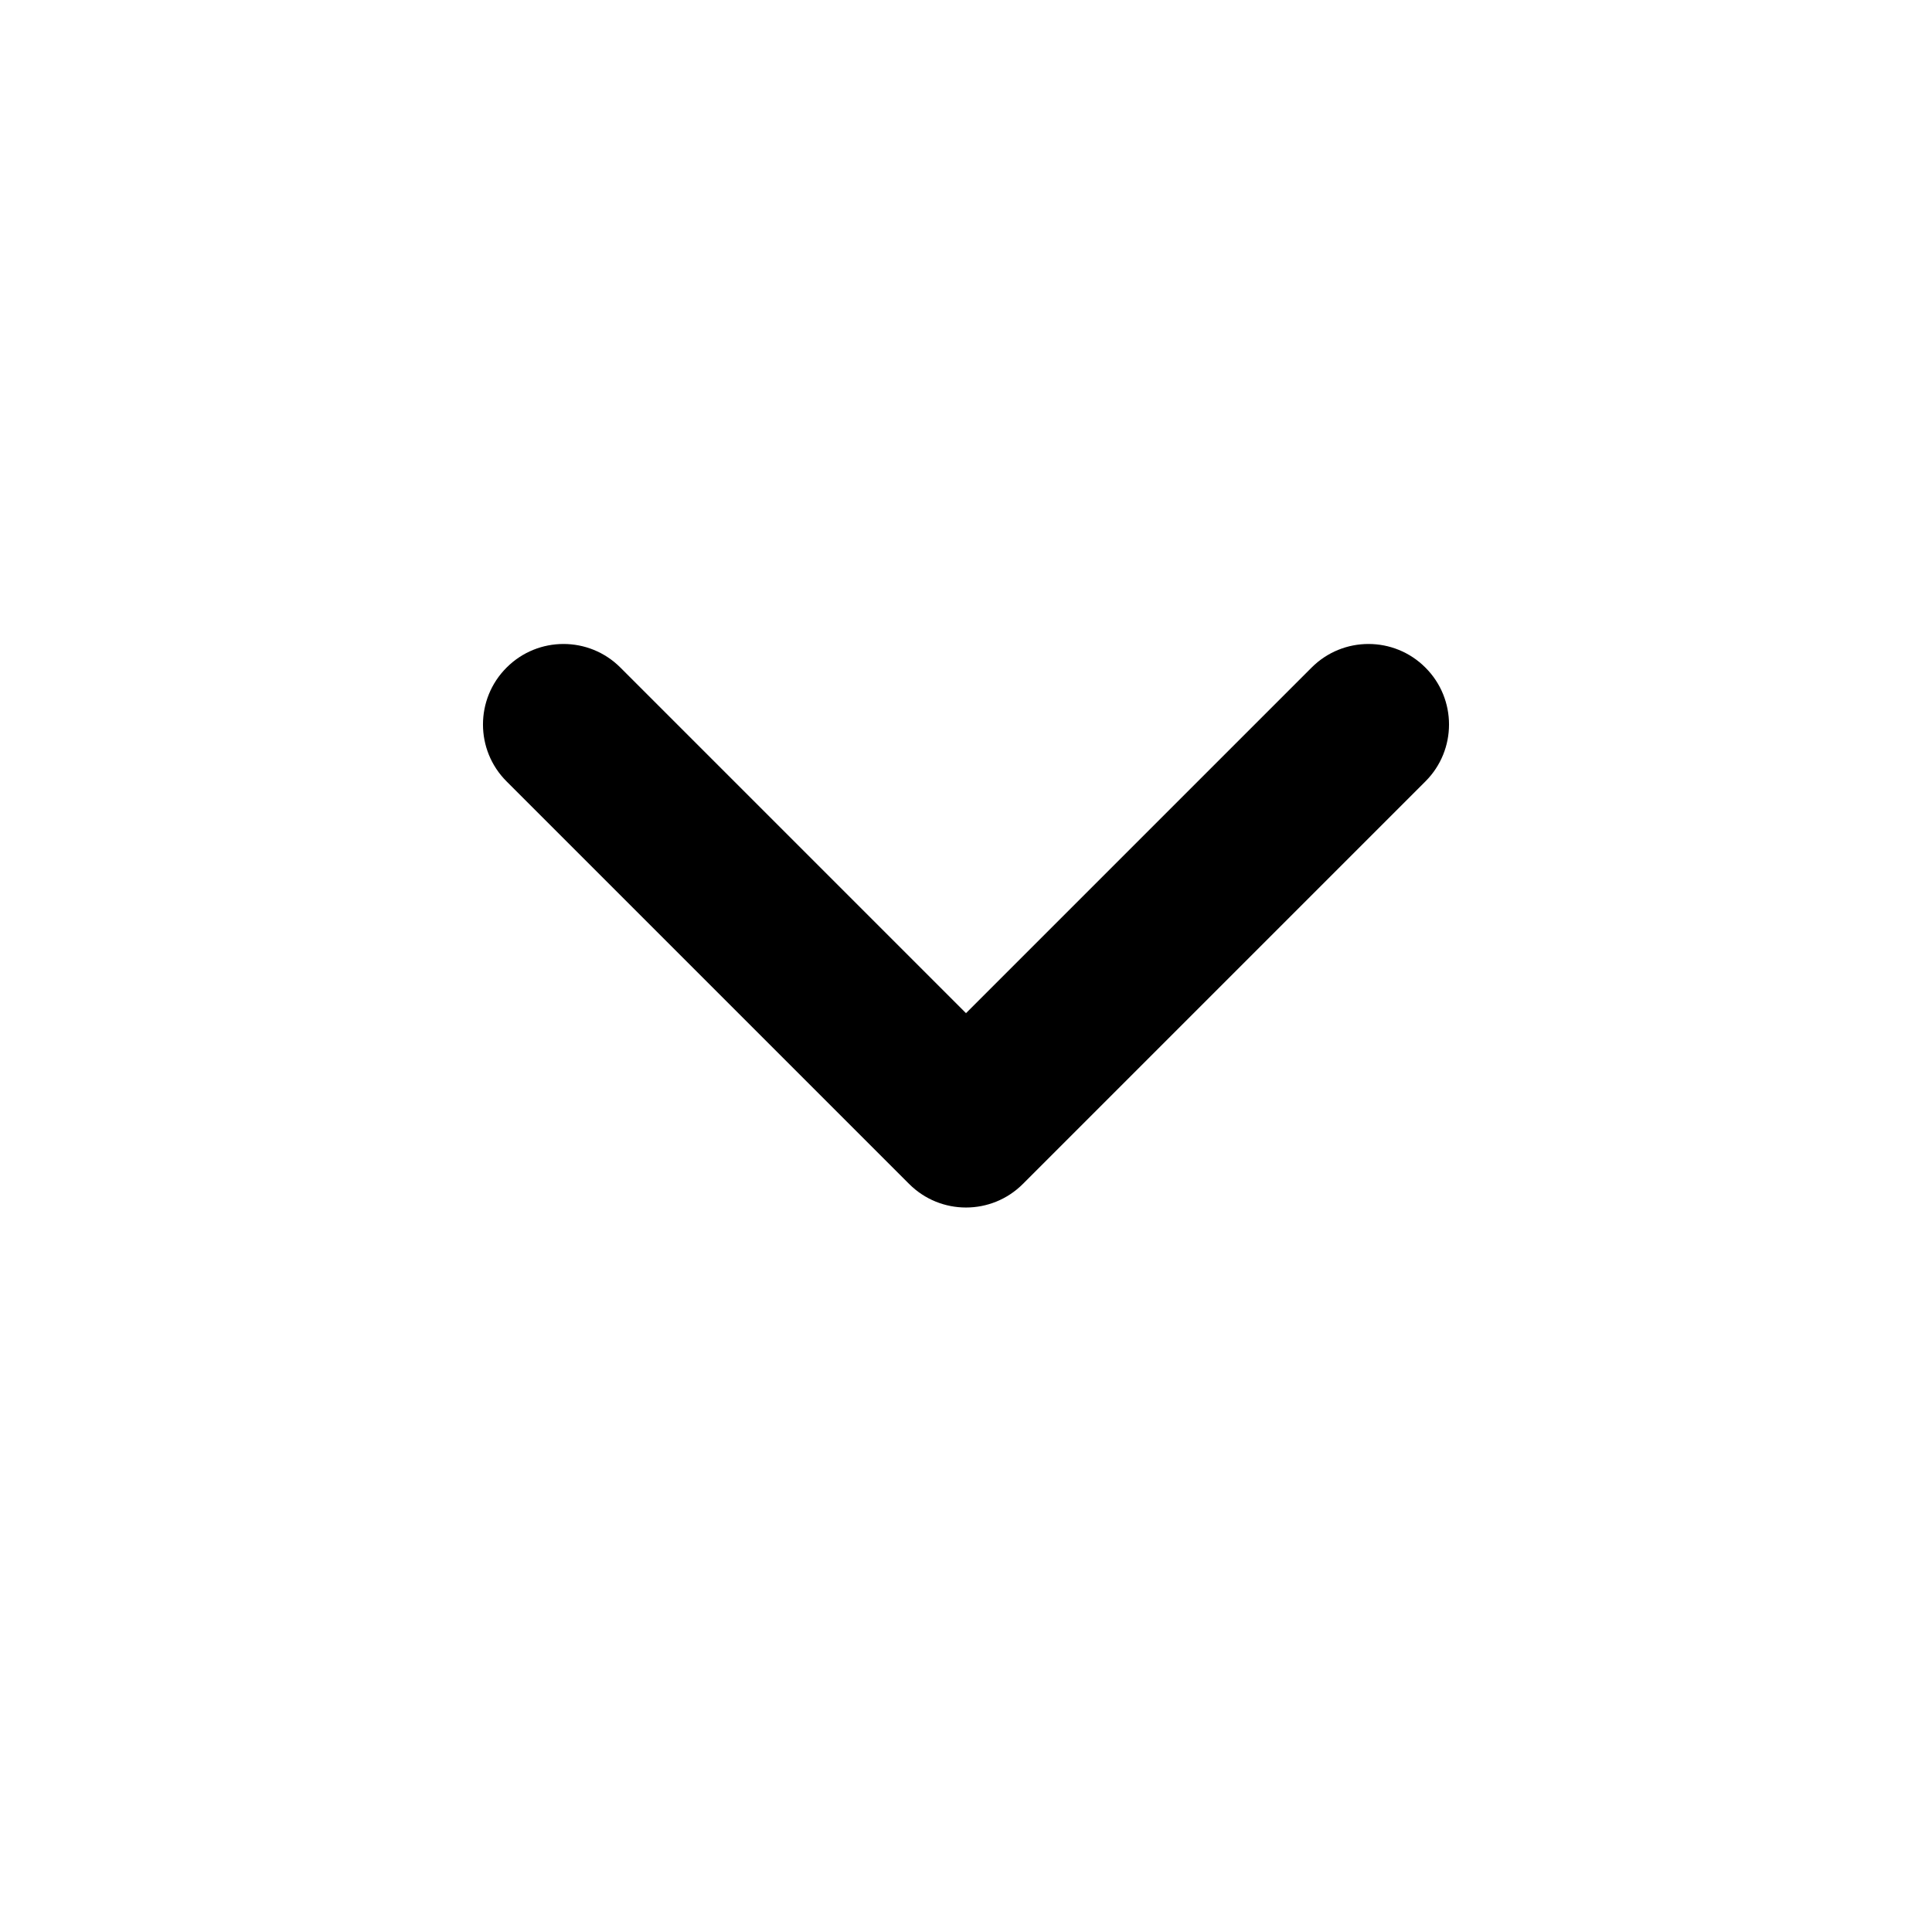
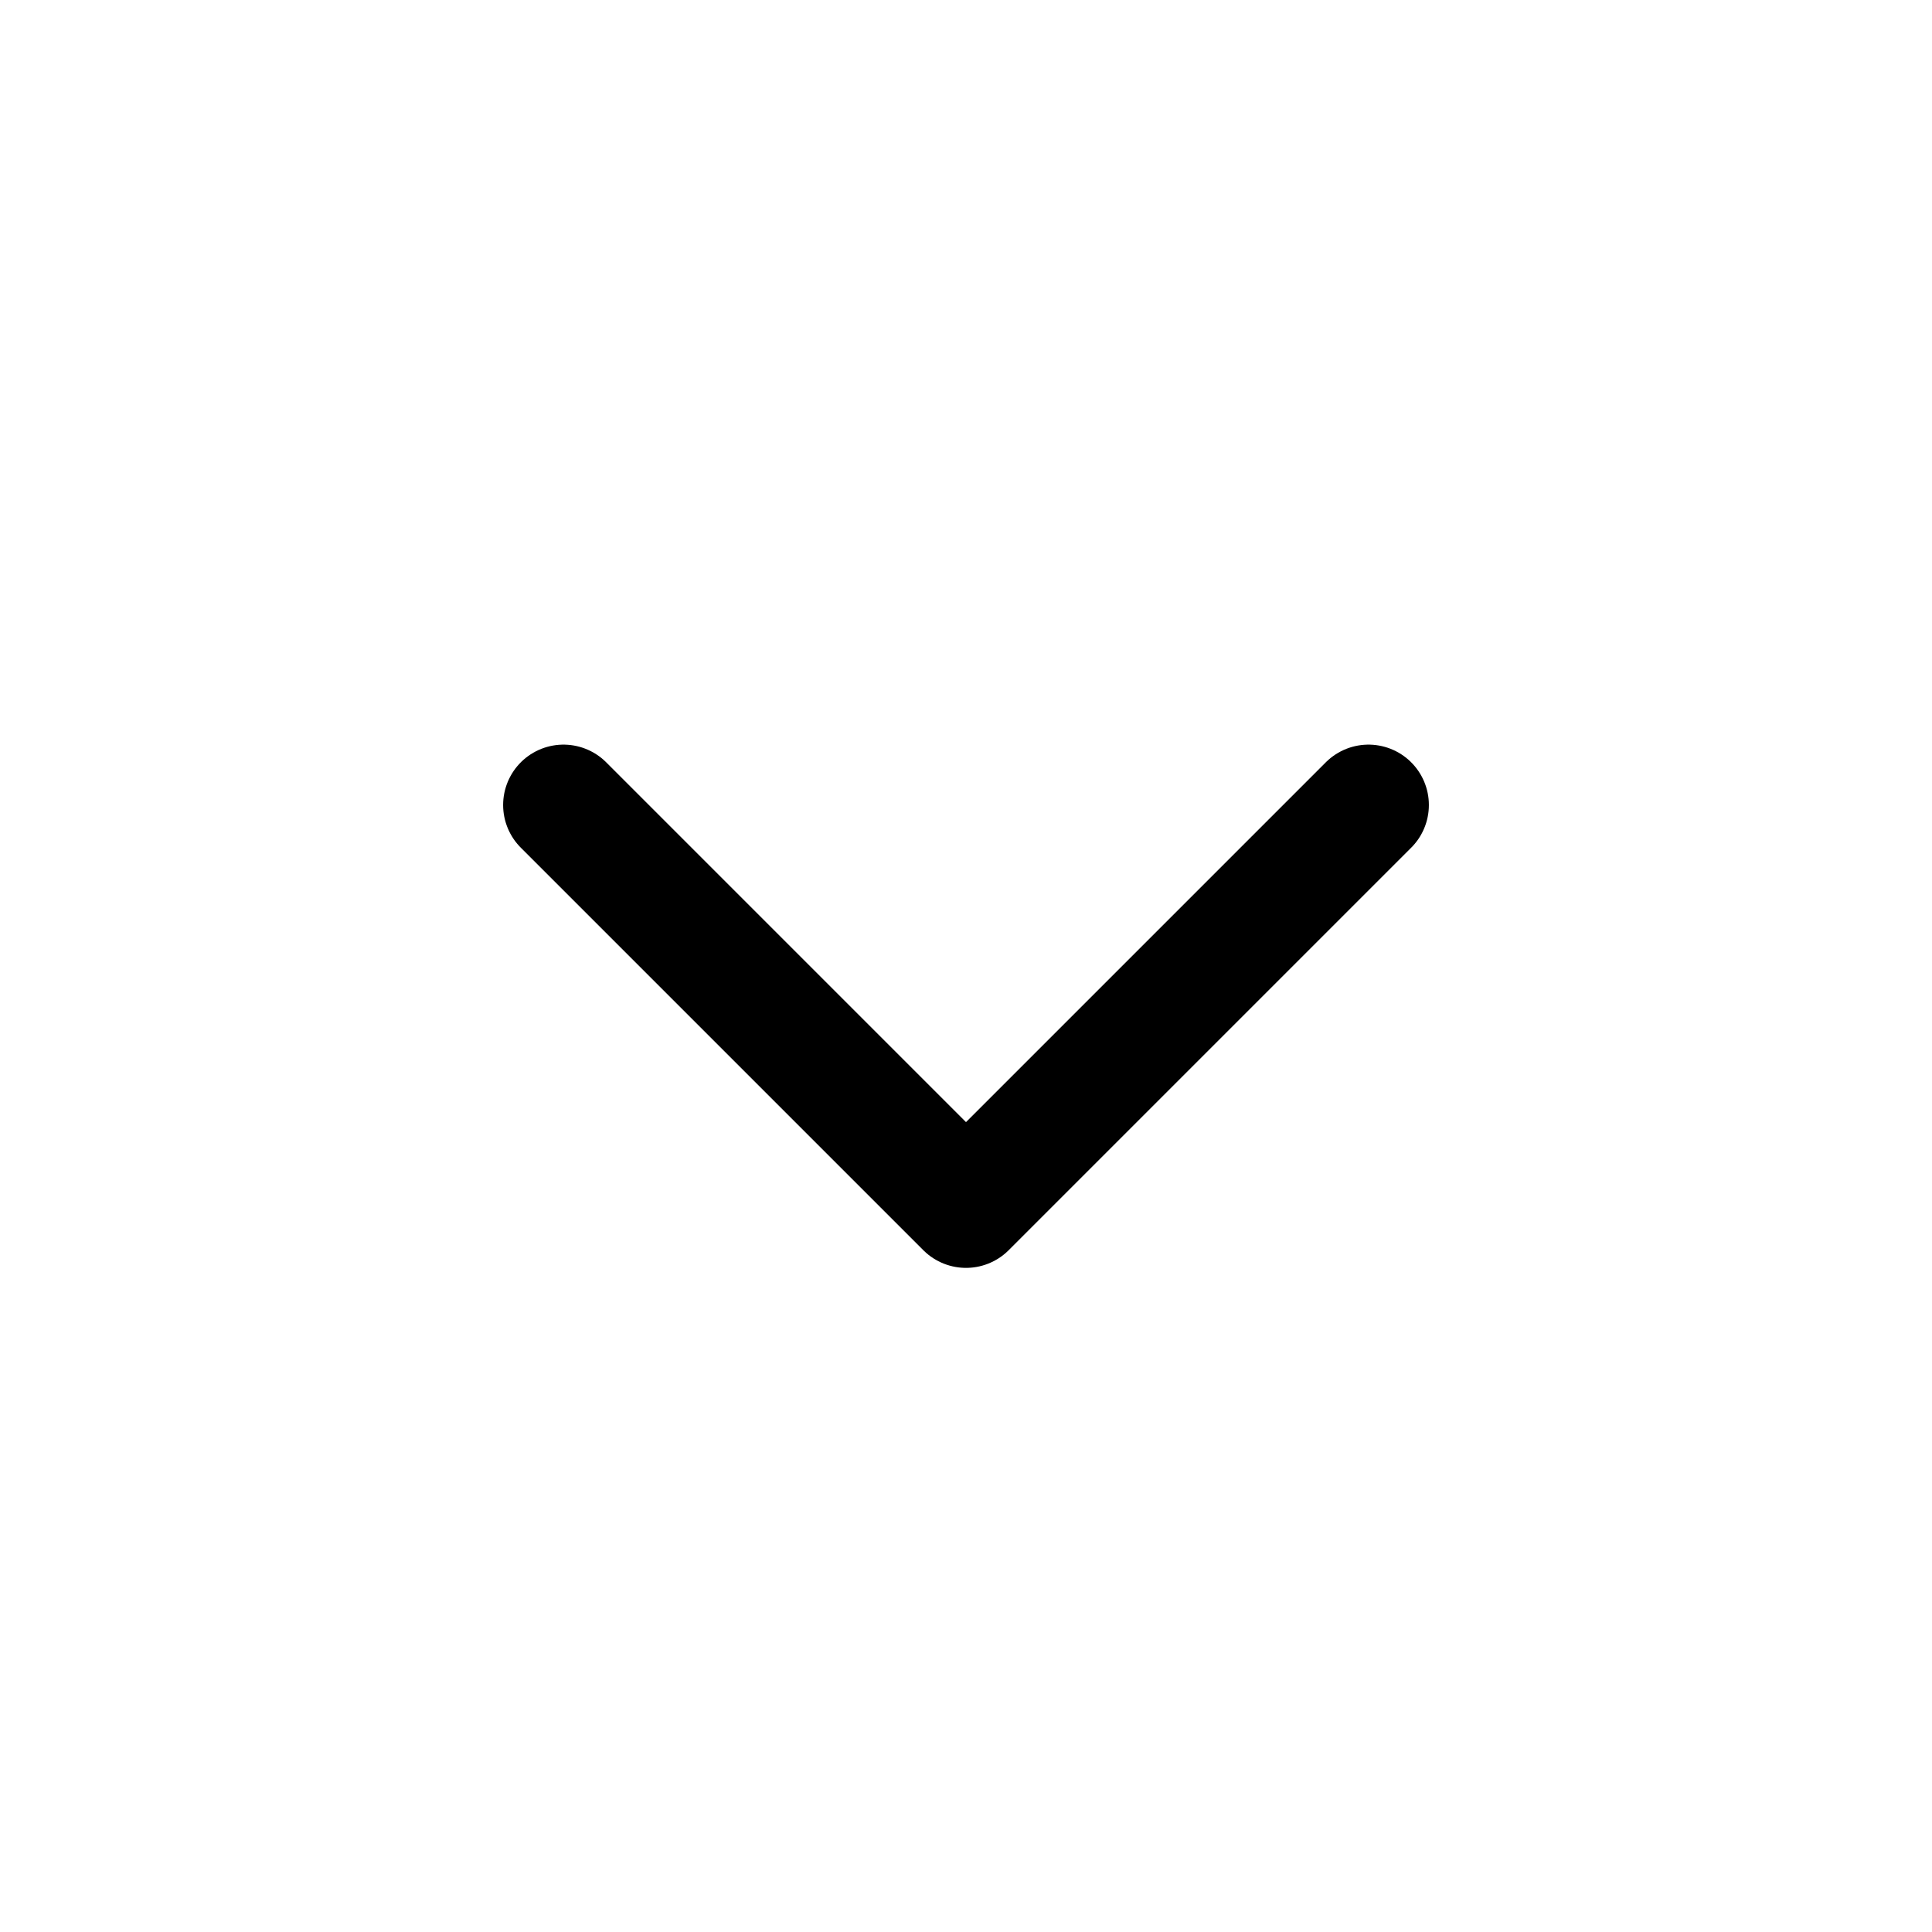
<svg xmlns="http://www.w3.org/2000/svg" width="800px" height="800px" viewBox="0 0 24 24" fill="none">
-   <path fill-rule="evenodd" clip-rule="evenodd" d="M12.707 14.707C12.317 15.098 11.683 15.098 11.293 14.707L6.293 9.707C5.902 9.317 5.902 8.683 6.293 8.293C6.683 7.902 7.317 7.902 7.707 8.293L12 12.586L16.293 8.293C16.683 7.902 17.317 7.902 17.707 8.293C18.098 8.683 18.098 9.317 17.707 9.707L12.707 14.707Z" fill="#000000" />
+   <path d="M7 10L12 15L17 10" stroke="#000000" stroke-width="1.5" stroke-linecap="round" stroke-linejoin="round" />
</svg>
